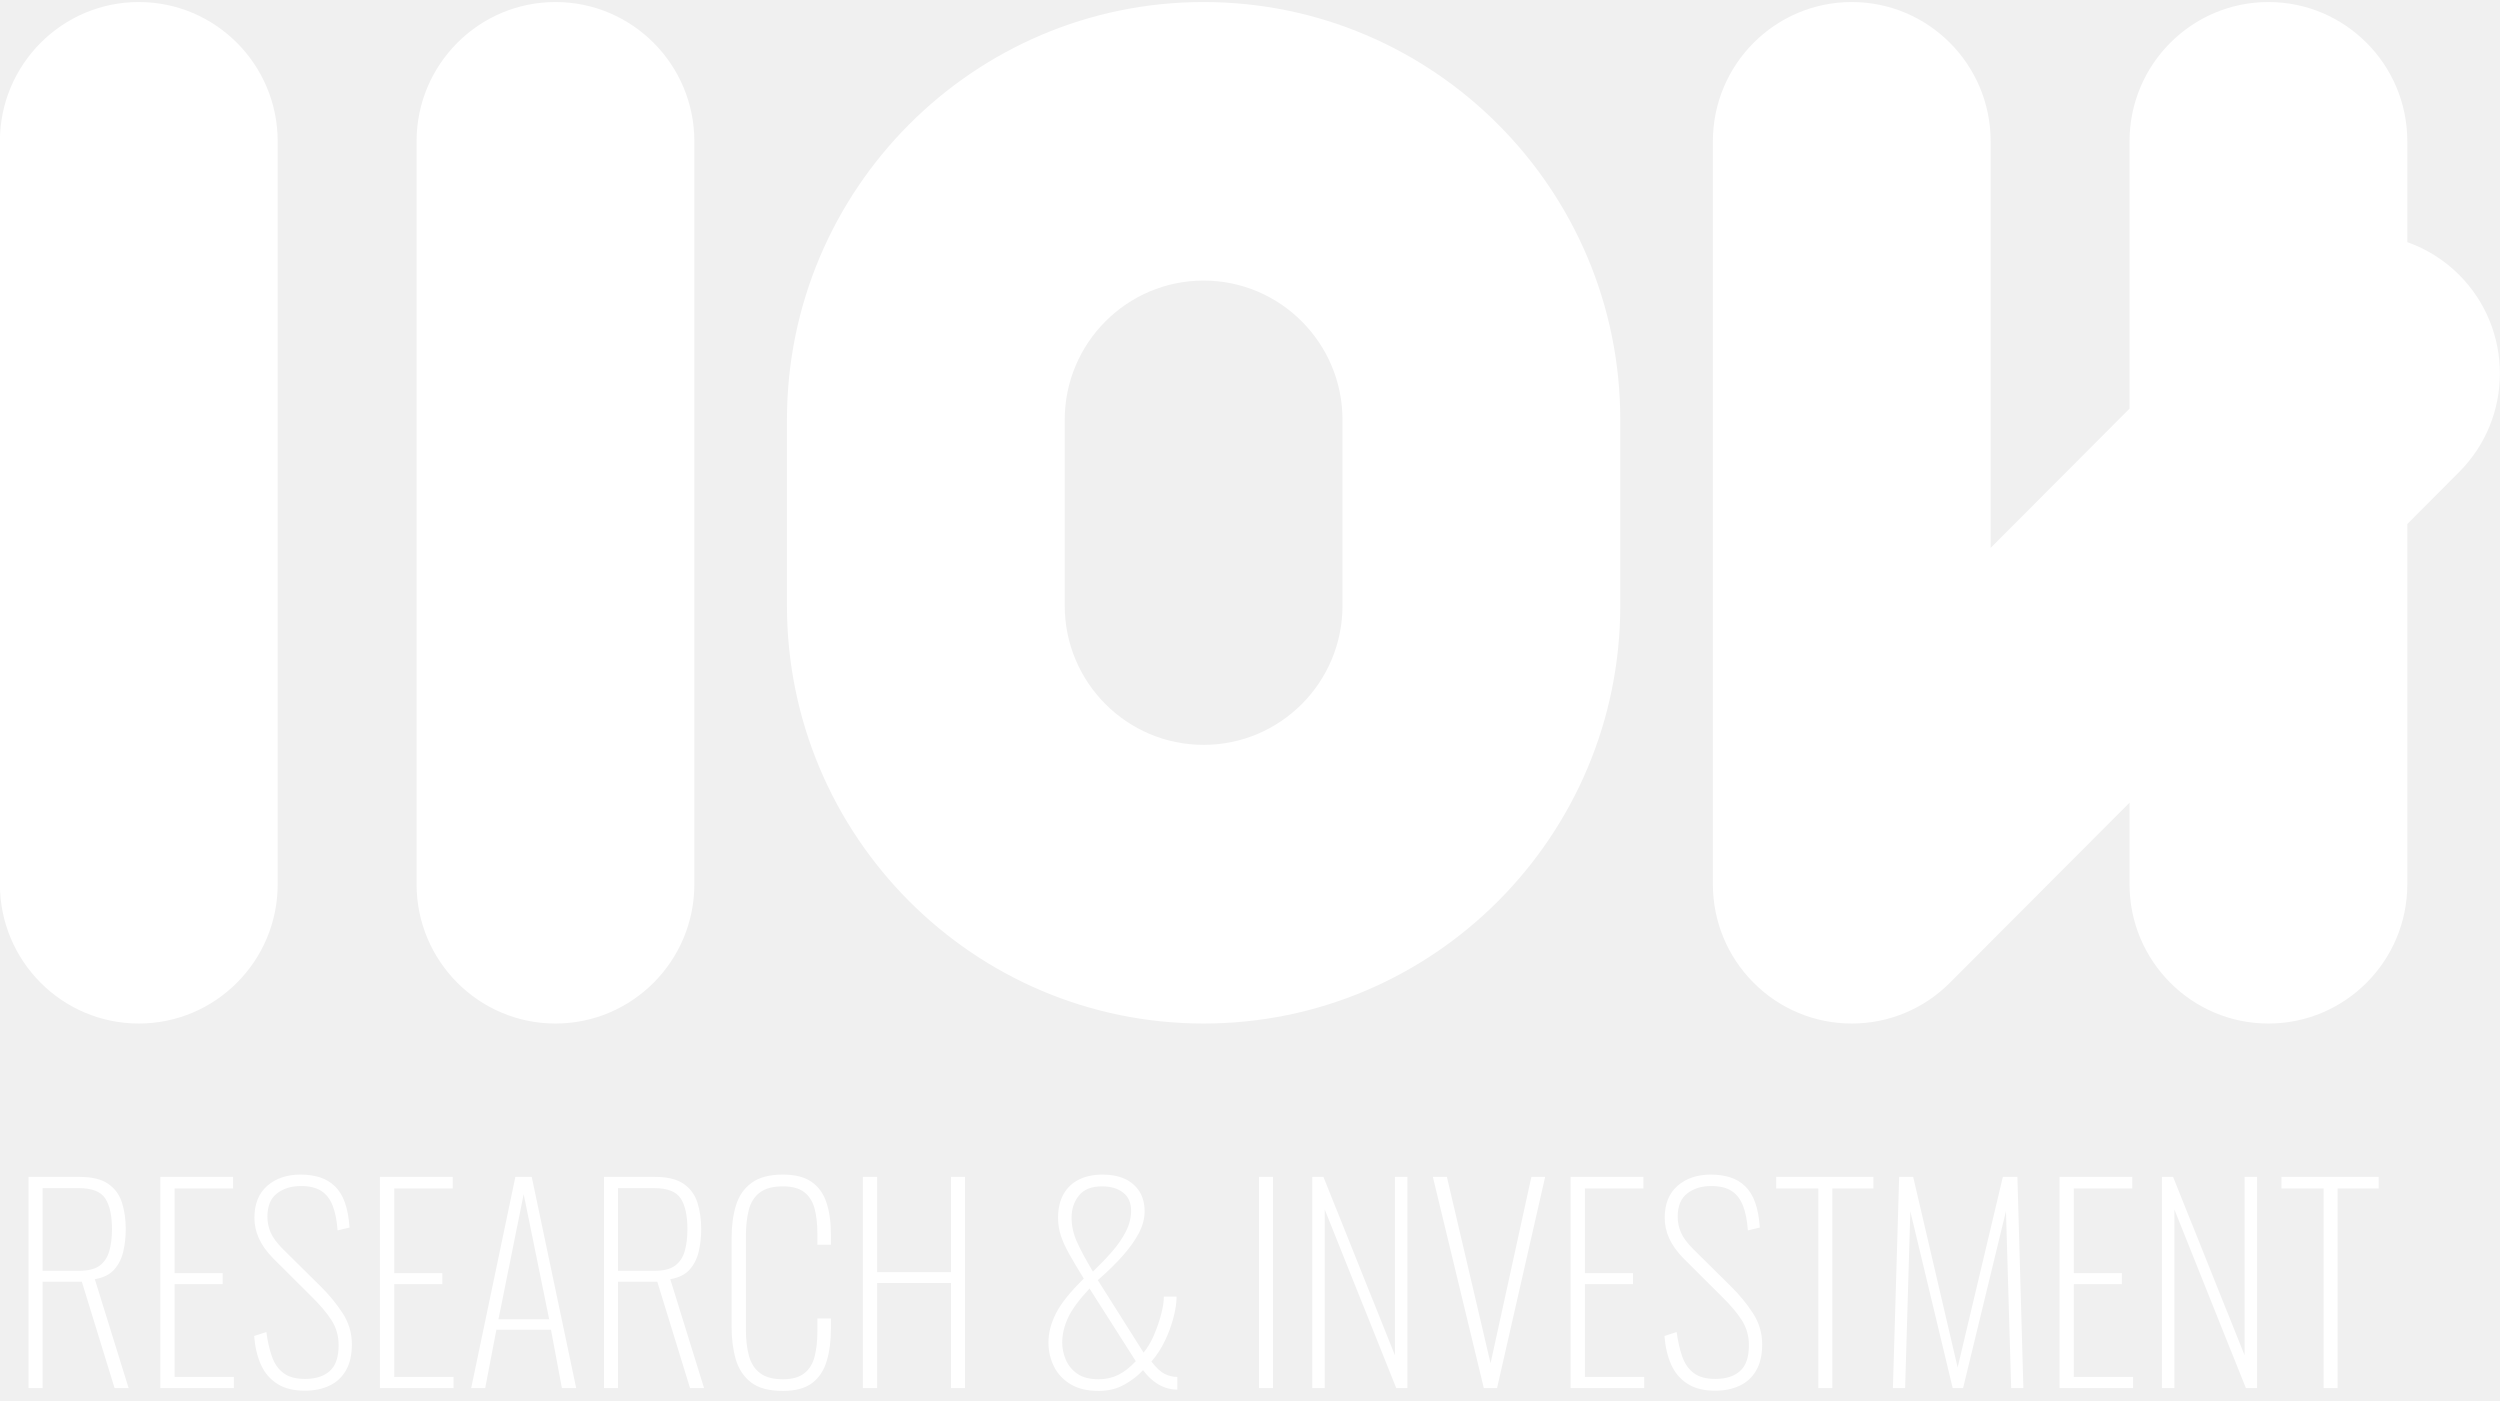
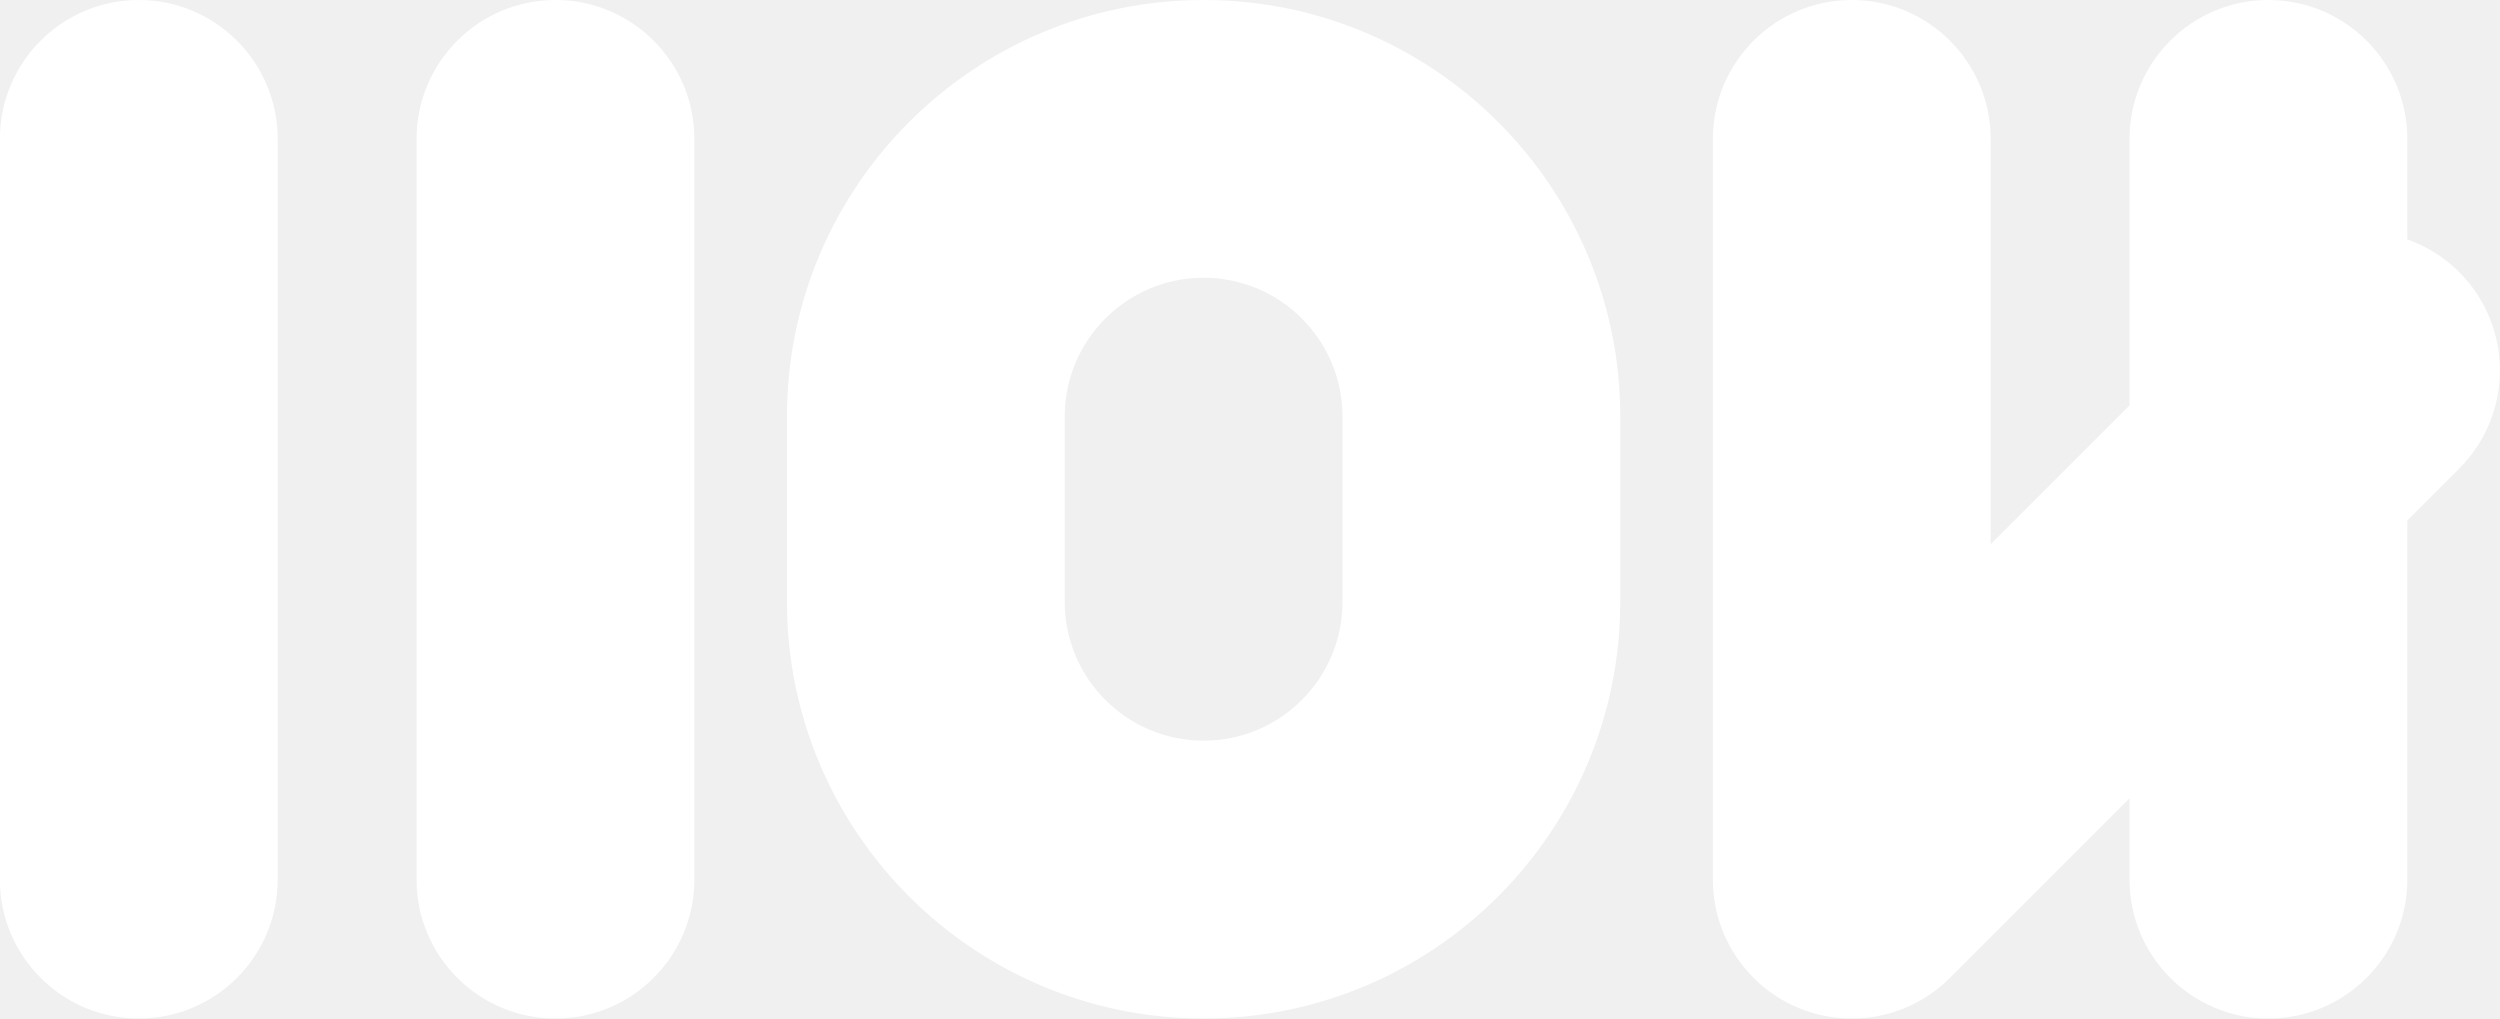
- <svg xmlns="http://www.w3.org/2000/svg" width="216" height="121" viewBox="0 0 216 121" fill="none">
-   <path fill-rule="evenodd" clip-rule="evenodd" d="M148.904 81.003C148.317 79.586 147.992 78.026 147.992 76.399V12.209C147.992 5.569 153.369 0.176 159.992 0.176C166.615 0.176 171.992 5.569 171.992 12.209V47.339L183.992 35.305V12.209C183.992 5.569 189.369 0.176 195.992 0.176C202.615 0.176 207.992 5.569 207.992 12.209V20.922C209.631 21.503 211.168 22.444 212.478 23.757C217.161 28.456 217.161 36.076 212.478 40.775L207.992 45.274V76.399C207.992 83.039 202.615 88.433 195.992 88.433C189.369 88.433 183.992 83.039 183.992 76.399V69.351L168.478 84.903C167.327 86.064 166.001 86.93 164.585 87.519C163.17 88.109 161.619 88.433 159.992 88.433C158.366 88.433 156.814 88.109 155.399 87.519C153.983 86.93 152.657 86.064 151.507 84.903C150.357 83.752 149.489 82.421 148.904 81.003ZM-0.008 12.209C-0.008 5.569 5.369 0.176 11.992 0.176C18.615 0.176 23.992 5.569 23.992 12.209V76.399C23.992 83.039 18.615 88.433 11.992 88.433C5.369 88.433 -0.008 83.039 -0.008 76.399V12.209ZM35.992 12.209C35.992 5.569 41.369 0.176 47.992 0.176C54.615 0.176 59.992 5.569 59.992 12.209V76.399C59.992 83.039 54.615 88.433 47.992 88.433C41.369 88.433 35.992 83.039 35.992 76.399V12.209ZM139.992 36.276V52.323C139.992 72.252 123.861 88.433 103.992 88.433C84.123 88.433 67.992 72.252 67.992 52.323V36.276C67.992 16.357 84.123 0.176 103.992 0.176C123.861 0.176 139.992 16.357 139.992 36.276ZM115.992 36.276C115.992 29.636 110.615 24.242 103.992 24.242C97.369 24.242 91.992 29.636 91.992 36.276V52.323C91.992 58.972 97.369 64.356 103.992 64.356C110.615 64.356 115.992 58.972 115.992 52.323V36.276ZM2.466 119.929V101.684H6.867C7.945 101.684 8.773 101.883 9.349 102.283C9.925 102.682 10.322 103.225 10.539 103.909C10.756 104.585 10.865 105.355 10.865 106.192C10.865 106.868 10.794 107.515 10.651 108.133C10.509 108.742 10.247 109.265 9.865 109.693C9.484 110.121 8.926 110.397 8.192 110.521L11.112 119.929H9.899L7.07 110.739H3.679V119.929H2.466ZM3.679 109.798H6.823C7.601 109.798 8.192 109.655 8.597 109.36C9.001 109.065 9.282 108.647 9.439 108.104C9.596 107.562 9.675 106.925 9.675 106.192C9.675 105.032 9.484 104.157 9.102 103.557C8.72 102.958 7.953 102.654 6.8 102.654H3.679V109.798ZM13.851 119.929V101.684H20.139V102.682H15.087V109.997H19.241V110.949H15.087V118.968H20.207V119.929H13.851ZM26.337 120.157C25.379 120.157 24.589 119.967 23.968 119.567C23.347 119.177 22.875 118.635 22.553 117.931C22.232 117.217 22.033 116.39 21.958 115.429L23.014 115.087C23.119 115.886 23.28 116.59 23.497 117.208C23.714 117.826 24.047 118.302 24.496 118.635C24.945 118.977 25.566 119.139 26.36 119.139C27.258 119.139 27.965 118.92 28.482 118.464C28.998 118.017 29.257 117.265 29.257 116.219C29.257 115.42 29.051 114.706 28.639 114.059C28.227 113.422 27.647 112.737 26.899 112.005L23.575 108.694C23.021 108.124 22.617 107.553 22.363 106.982C22.108 106.411 21.981 105.821 21.981 105.222C21.981 104.024 22.351 103.101 23.092 102.454C23.833 101.807 24.795 101.484 25.978 101.484C26.592 101.484 27.146 101.569 27.64 101.722C28.134 101.883 28.564 102.131 28.931 102.492C29.298 102.844 29.586 103.31 29.796 103.89C30.005 104.48 30.14 105.203 30.2 106.059L29.167 106.307C29.107 105.45 28.965 104.737 28.74 104.166C28.516 103.596 28.186 103.168 27.752 102.892C27.318 102.616 26.734 102.473 26.001 102.473C25.177 102.473 24.488 102.682 23.935 103.11C23.381 103.529 23.104 104.204 23.104 105.137C23.104 105.603 23.197 106.05 23.384 106.487C23.571 106.925 23.92 107.391 24.429 107.905L27.707 111.148C28.441 111.871 29.073 112.642 29.605 113.46C30.136 114.278 30.402 115.172 30.402 116.152C30.402 117.065 30.23 117.817 29.886 118.406C29.541 119.006 29.062 119.443 28.448 119.729C27.834 120.014 27.131 120.157 26.337 120.157ZM32.827 119.929V101.684H39.115V102.682H34.062V109.997H38.217V110.949H34.062V118.968H39.183V119.929H32.827ZM40.71 119.929L44.527 101.684H45.942L49.782 119.929H48.547L47.604 114.887H42.888L41.922 119.929H40.71ZM43.068 113.983H47.447L45.246 103.177L43.068 113.983ZM52.185 119.929V101.684H56.586C57.664 101.684 58.491 101.883 59.068 102.283C59.644 102.682 60.041 103.225 60.258 103.909C60.475 104.585 60.584 105.355 60.584 106.192C60.584 106.868 60.513 107.515 60.37 108.133C60.228 108.742 59.966 109.265 59.584 109.693C59.203 110.121 58.645 110.397 57.911 110.521L60.831 119.929H59.618L56.789 110.739H53.398V119.929H52.185ZM53.398 109.798H56.542C57.32 109.798 57.911 109.655 58.316 109.36C58.72 109.065 59.001 108.647 59.158 108.104C59.315 107.562 59.393 106.925 59.393 106.192C59.393 105.032 59.203 104.157 58.821 103.557C58.439 102.958 57.672 102.654 56.519 102.654H53.398V109.798ZM67.635 120.176C66.437 120.176 65.52 119.929 64.884 119.434C64.248 118.939 63.81 118.273 63.57 117.446C63.331 116.609 63.211 115.686 63.211 114.687V106.934C63.211 105.888 63.338 104.946 63.593 104.128C63.847 103.31 64.297 102.663 64.94 102.197C65.584 101.722 66.482 101.484 67.635 101.484C68.698 101.484 69.529 101.693 70.128 102.121C70.727 102.54 71.153 103.129 71.408 103.909C71.662 104.68 71.79 105.584 71.79 106.62V107.543H70.622V106.62C70.622 105.745 70.539 105.013 70.375 104.404C70.21 103.795 69.911 103.329 69.477 102.996C69.042 102.663 68.429 102.502 67.635 102.502C66.767 102.502 66.101 102.682 65.636 103.044C65.172 103.396 64.858 103.9 64.693 104.547C64.529 105.194 64.446 105.945 64.446 106.801V114.868C64.446 115.762 64.536 116.533 64.716 117.17C64.895 117.807 65.217 118.302 65.681 118.644C66.145 118.996 66.797 119.168 67.635 119.168C68.444 119.168 69.065 118.996 69.499 118.644C69.933 118.302 70.229 117.817 70.386 117.198C70.543 116.571 70.622 115.848 70.622 115.02V113.917H71.79V114.82C71.79 115.857 71.67 116.78 71.43 117.588C71.191 118.397 70.772 119.034 70.173 119.491C69.574 119.948 68.728 120.176 67.635 120.176ZM74.552 119.929V101.684H75.787V109.912H82.164V101.684H83.377V119.929H82.164V110.854H75.787V119.929H74.552ZM94.92 120.176C93.947 120.176 93.138 119.986 92.495 119.596C91.851 119.206 91.372 118.692 91.057 118.055C90.743 117.408 90.586 116.723 90.586 115.99C90.586 115.163 90.803 114.326 91.237 113.47C91.671 112.613 92.472 111.615 93.64 110.473C93.131 109.645 92.712 108.942 92.382 108.352C92.053 107.772 91.81 107.229 91.652 106.744C91.495 106.259 91.417 105.745 91.417 105.222C91.417 104.414 91.574 103.729 91.888 103.177C92.203 102.616 92.648 102.197 93.224 101.912C93.801 101.626 94.478 101.484 95.257 101.484C96.02 101.484 96.671 101.617 97.21 101.864C97.749 102.121 98.165 102.492 98.457 102.958C98.749 103.434 98.895 104.005 98.895 104.661C98.895 105.279 98.73 105.898 98.401 106.535C98.071 107.163 97.607 107.819 97.008 108.495C96.409 109.17 95.691 109.874 94.852 110.606L98.805 116.865C99.149 116.447 99.449 115.943 99.703 115.353C99.958 114.754 100.163 114.164 100.321 113.565C100.478 112.975 100.556 112.461 100.556 112.024H101.657C101.657 112.537 101.571 113.127 101.399 113.802C101.226 114.478 100.979 115.153 100.658 115.829C100.336 116.504 99.943 117.113 99.479 117.636C99.898 118.178 100.279 118.53 100.624 118.701C100.968 118.873 101.335 118.968 101.724 118.968V120.062C101.634 120.062 101.548 120.062 101.466 120.052C101.384 120.043 101.305 120.033 101.23 120.024C100.916 119.976 100.613 119.881 100.321 119.738C100.029 119.596 99.752 119.405 99.49 119.177C99.228 118.949 98.984 118.682 98.76 118.378C98.341 118.844 97.806 119.263 97.154 119.624C96.503 119.995 95.758 120.176 94.92 120.176ZM94.92 119.168C95.534 119.168 96.095 119.044 96.604 118.797C97.113 118.549 97.622 118.15 98.131 117.607L94.134 111.329C93.236 112.29 92.618 113.127 92.281 113.85C91.944 114.573 91.776 115.296 91.776 116.009C91.776 116.494 91.877 116.98 92.079 117.465C92.281 117.95 92.611 118.359 93.067 118.682C93.524 119.006 94.141 119.168 94.92 119.168ZM94.426 109.864C95.01 109.303 95.552 108.742 96.054 108.171C96.555 107.6 96.96 107.02 97.267 106.421C97.573 105.821 97.727 105.213 97.727 104.613C97.727 103.928 97.499 103.396 97.042 103.044C96.585 102.682 95.975 102.502 95.212 102.502C94.314 102.502 93.651 102.758 93.224 103.291C92.798 103.814 92.584 104.452 92.584 105.203C92.584 105.888 92.734 106.582 93.033 107.267C93.333 107.943 93.797 108.808 94.426 109.864ZM108.776 119.929V101.684H109.988V119.929H108.776ZM113.379 119.929V101.684H114.345L120.52 117.094V101.684H121.598V119.929H120.633L114.457 104.499V119.929H113.379ZM128.201 119.929L123.799 101.684H125.012L128.784 117.788L132.31 101.684H133.5L129.346 119.929H128.201ZM135.701 119.929V101.684H141.989V102.682H136.936V109.997H141.091V110.949H136.936V118.968H142.056V119.929H135.701ZM148.187 120.157C147.229 120.157 146.439 119.967 145.818 119.567C145.196 119.177 144.725 118.635 144.403 117.931C144.081 117.217 143.883 116.39 143.808 115.429L144.863 115.087C144.968 115.886 145.129 116.59 145.346 117.208C145.563 117.826 145.896 118.302 146.345 118.635C146.795 118.977 147.416 119.139 148.209 119.139C149.108 119.139 149.815 118.92 150.332 118.464C150.848 118.017 151.106 117.265 151.106 116.219C151.106 115.42 150.9 114.706 150.489 114.059C150.077 113.422 149.497 112.737 148.748 112.005L145.425 108.694C144.871 108.124 144.467 107.553 144.212 106.982C143.958 106.411 143.83 105.821 143.83 105.222C143.83 104.024 144.201 103.101 144.942 102.454C145.683 101.807 146.645 101.484 147.828 101.484C148.441 101.484 148.995 101.569 149.489 101.722C149.983 101.883 150.414 102.131 150.781 102.492C151.147 102.844 151.436 103.31 151.645 103.89C151.855 104.48 151.99 105.203 152.049 106.059L151.016 106.307C150.957 105.45 150.814 104.737 150.59 104.166C150.365 103.596 150.036 103.168 149.602 102.892C149.168 102.616 148.584 102.473 147.85 102.473C147.027 102.473 146.338 102.682 145.784 103.11C145.23 103.529 144.953 104.204 144.953 105.137C144.953 105.603 145.047 106.05 145.234 106.487C145.421 106.925 145.769 107.391 146.278 107.905L149.557 111.148C150.29 111.871 150.923 112.642 151.454 113.46C151.986 114.278 152.252 115.172 152.252 116.152C152.252 117.065 152.079 117.817 151.735 118.406C151.391 119.006 150.912 119.443 150.298 119.729C149.684 120.014 148.98 120.157 148.187 120.157ZM157.102 119.929V102.682H153.464V101.684H161.863V102.682H158.315V119.929H157.102ZM163.547 119.929L164.086 101.684H165.299L169.139 118.15L173.046 101.684H174.304L174.82 119.929H173.765L173.316 104.642L169.611 119.929H168.712L165.052 104.661L164.603 119.929H163.547ZM177.942 119.929V101.684H184.23V102.682H179.177V109.997H183.332V110.949H179.177V118.968H184.297V119.929H177.942ZM186.79 119.929V101.684H187.755L193.931 117.094V101.684H195.009V119.929H194.043L187.868 104.499V119.929H186.79ZM200.758 119.929V102.682H197.12V101.684H205.519V102.682H201.971V119.929H200.758Z" fill="white" />
+ <svg xmlns="http://www.w3.org/2000/svg" width="216" height="88" viewBox="0 0 216 88" fill="none">
+   <path fill-rule="evenodd" clip-rule="evenodd" d="M148.904 80.592C148.317 79.179 147.992 77.624 147.992 76.002V11.998C147.992 5.378 153.369 0 159.992 0C166.615 0 171.992 5.378 171.992 11.998V47.026L183.992 35.027V11.998C183.992 5.378 189.369 0 195.992 0C202.615 0 207.992 5.378 207.992 11.998V20.686C209.631 21.265 211.168 22.204 212.478 23.513C217.161 28.198 217.161 35.796 212.478 40.481L207.992 44.967V76.002C207.992 82.622 202.615 88 195.992 88C189.369 88 183.992 82.622 183.992 76.002V68.974L168.478 84.481C167.327 85.638 166.001 86.501 164.585 87.09C163.17 87.678 161.619 88 159.992 88C158.366 88 156.814 87.678 155.399 87.09C153.983 86.501 152.657 85.638 151.507 84.481C150.357 83.334 149.489 82.006 148.904 80.592ZM-0.008 11.998C-0.008 5.378 5.369 0 11.992 0C18.615 0 23.992 5.378 23.992 11.998V76.002C23.992 82.622 18.615 88 11.992 88C5.369 88 -0.008 82.622 -0.008 76.002V11.998ZM35.992 11.998C35.992 5.378 41.369 0 47.992 0C54.615 0 59.992 5.378 59.992 11.998V76.002C59.992 82.622 54.615 88 47.992 88C41.369 88 35.992 82.622 35.992 76.002V11.998ZM139.992 35.995V51.996C139.992 71.866 123.861 88 103.992 88C84.123 88 67.992 71.866 67.992 51.996V35.995C67.992 16.134 84.123 0 103.992 0C123.861 0 139.992 16.134 139.992 35.995ZM115.992 35.995C115.992 29.374 110.615 23.997 103.992 23.997C97.369 23.997 91.992 29.374 91.992 35.995V51.996C91.992 58.626 97.369 63.994 103.992 63.994C110.615 63.994 115.992 58.626 115.992 51.996V35.995Z" fill="white" />
</svg>
